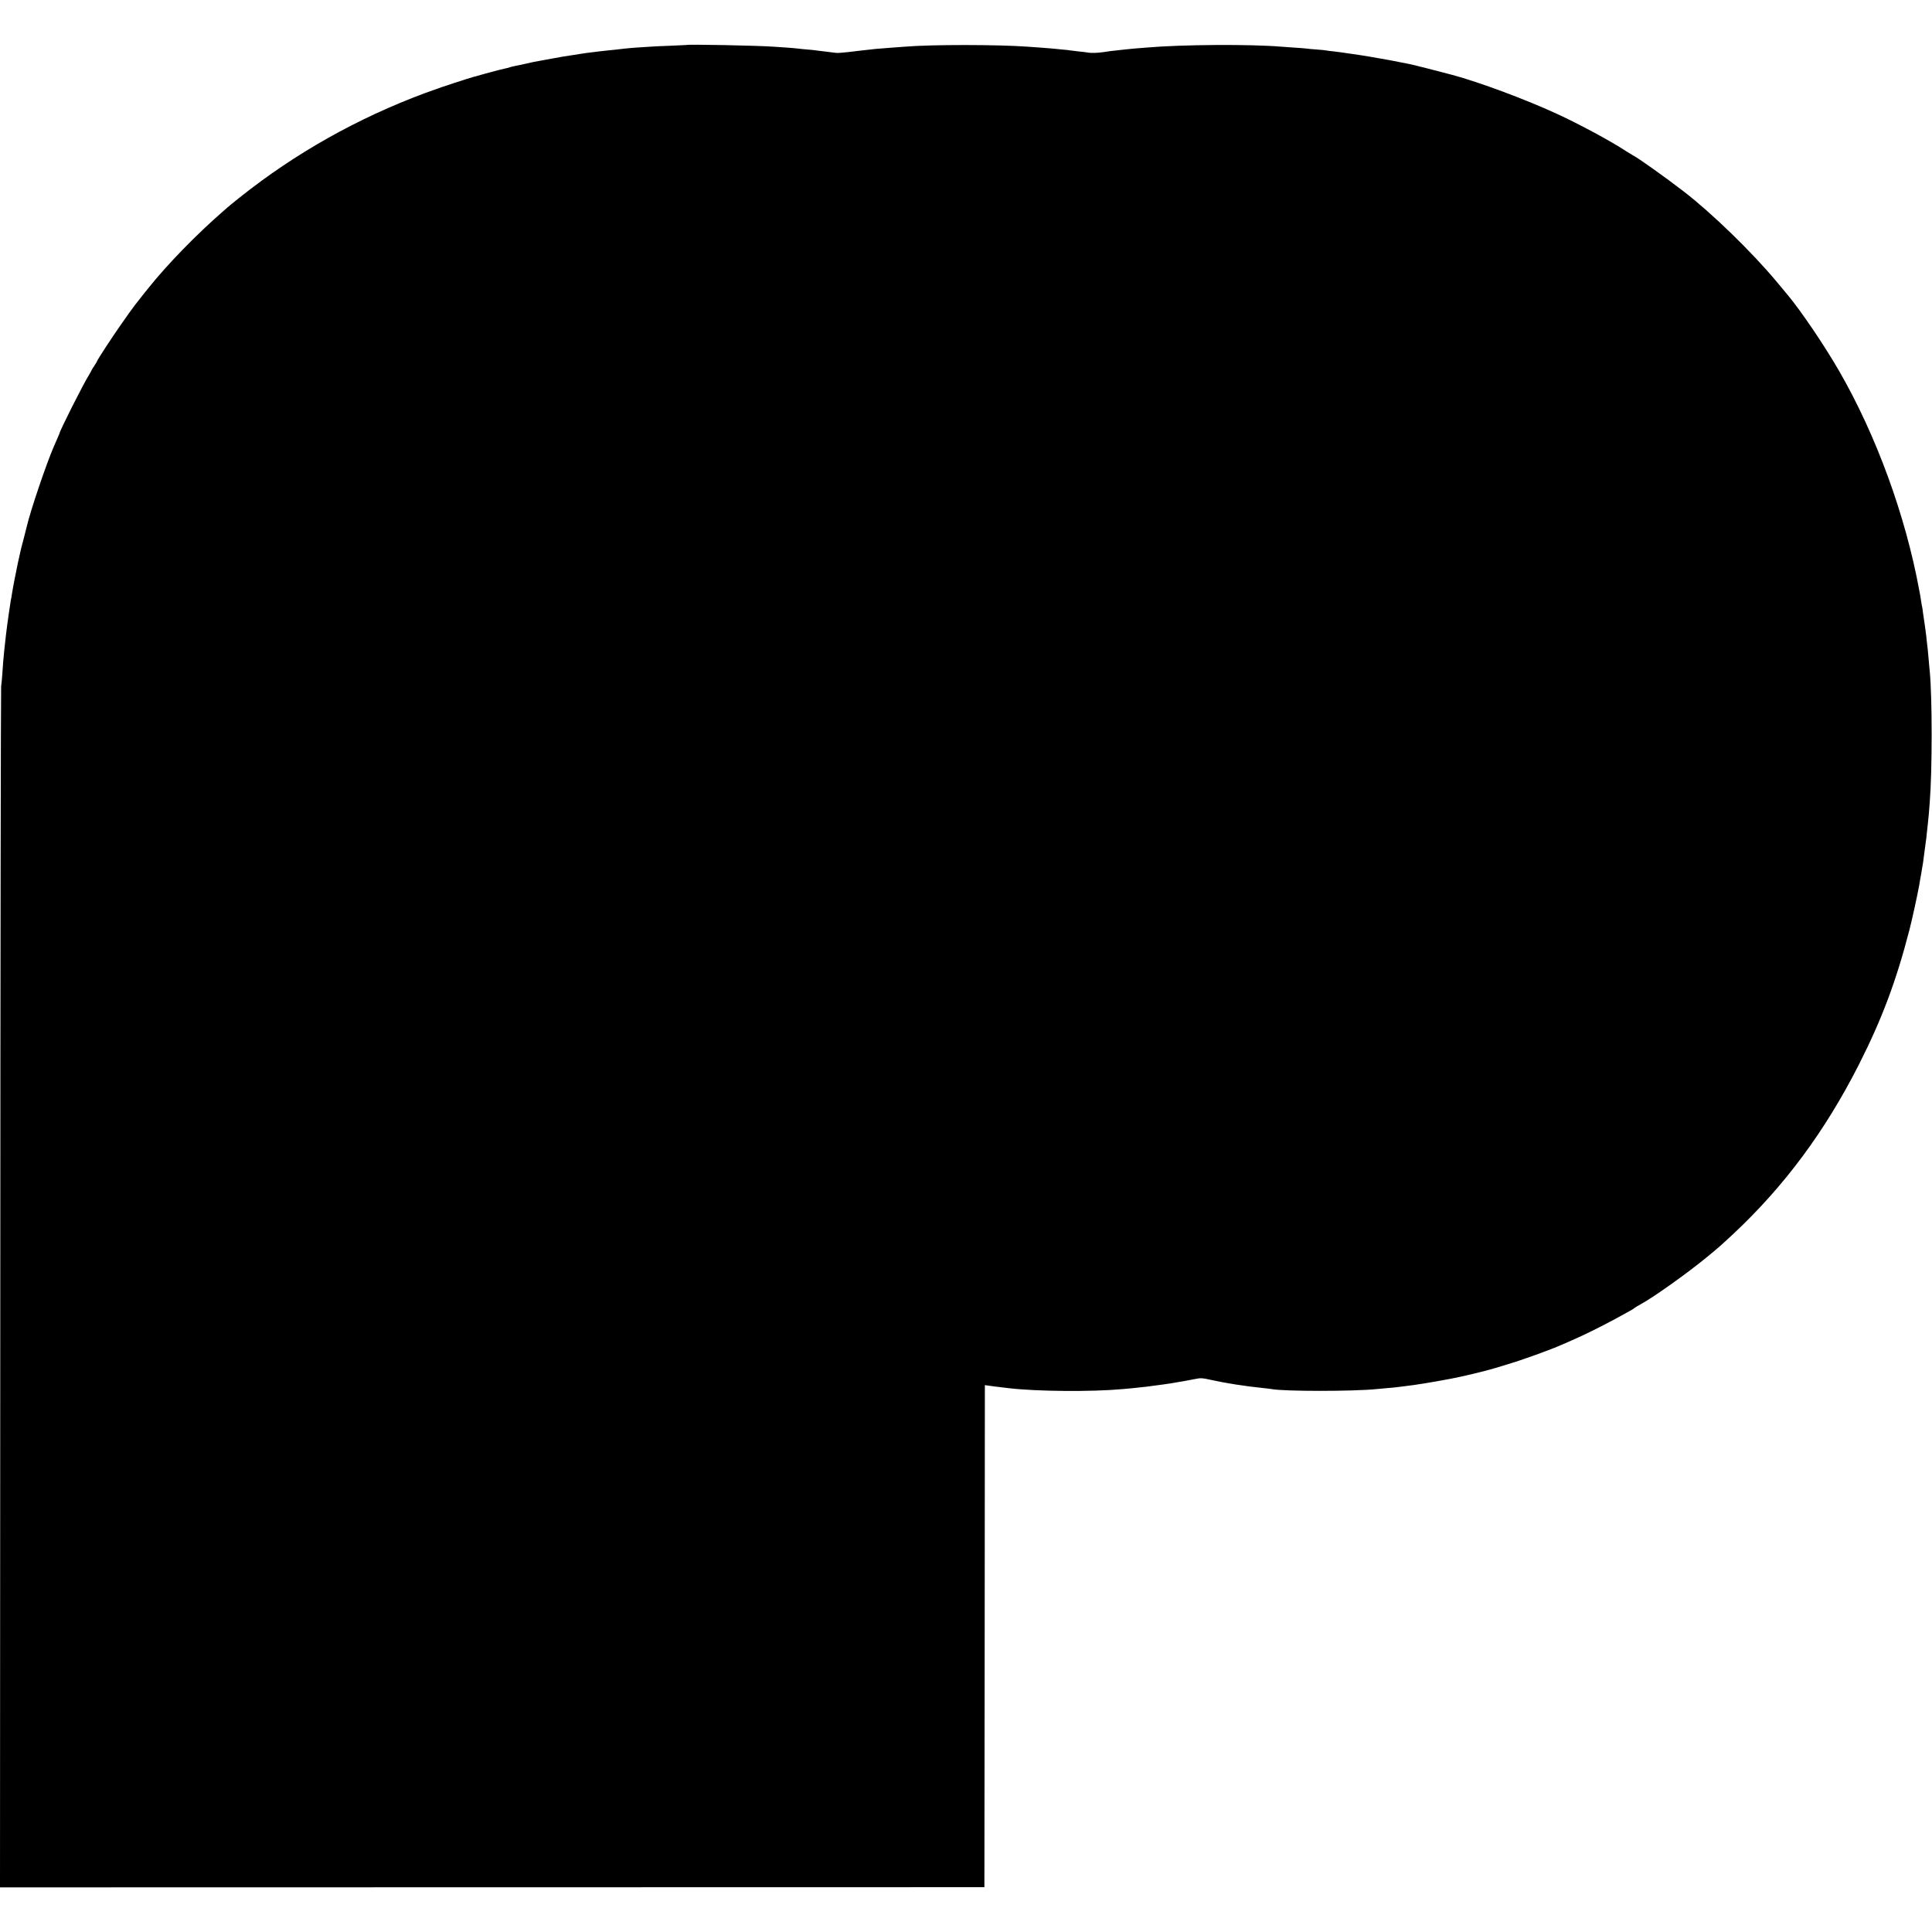
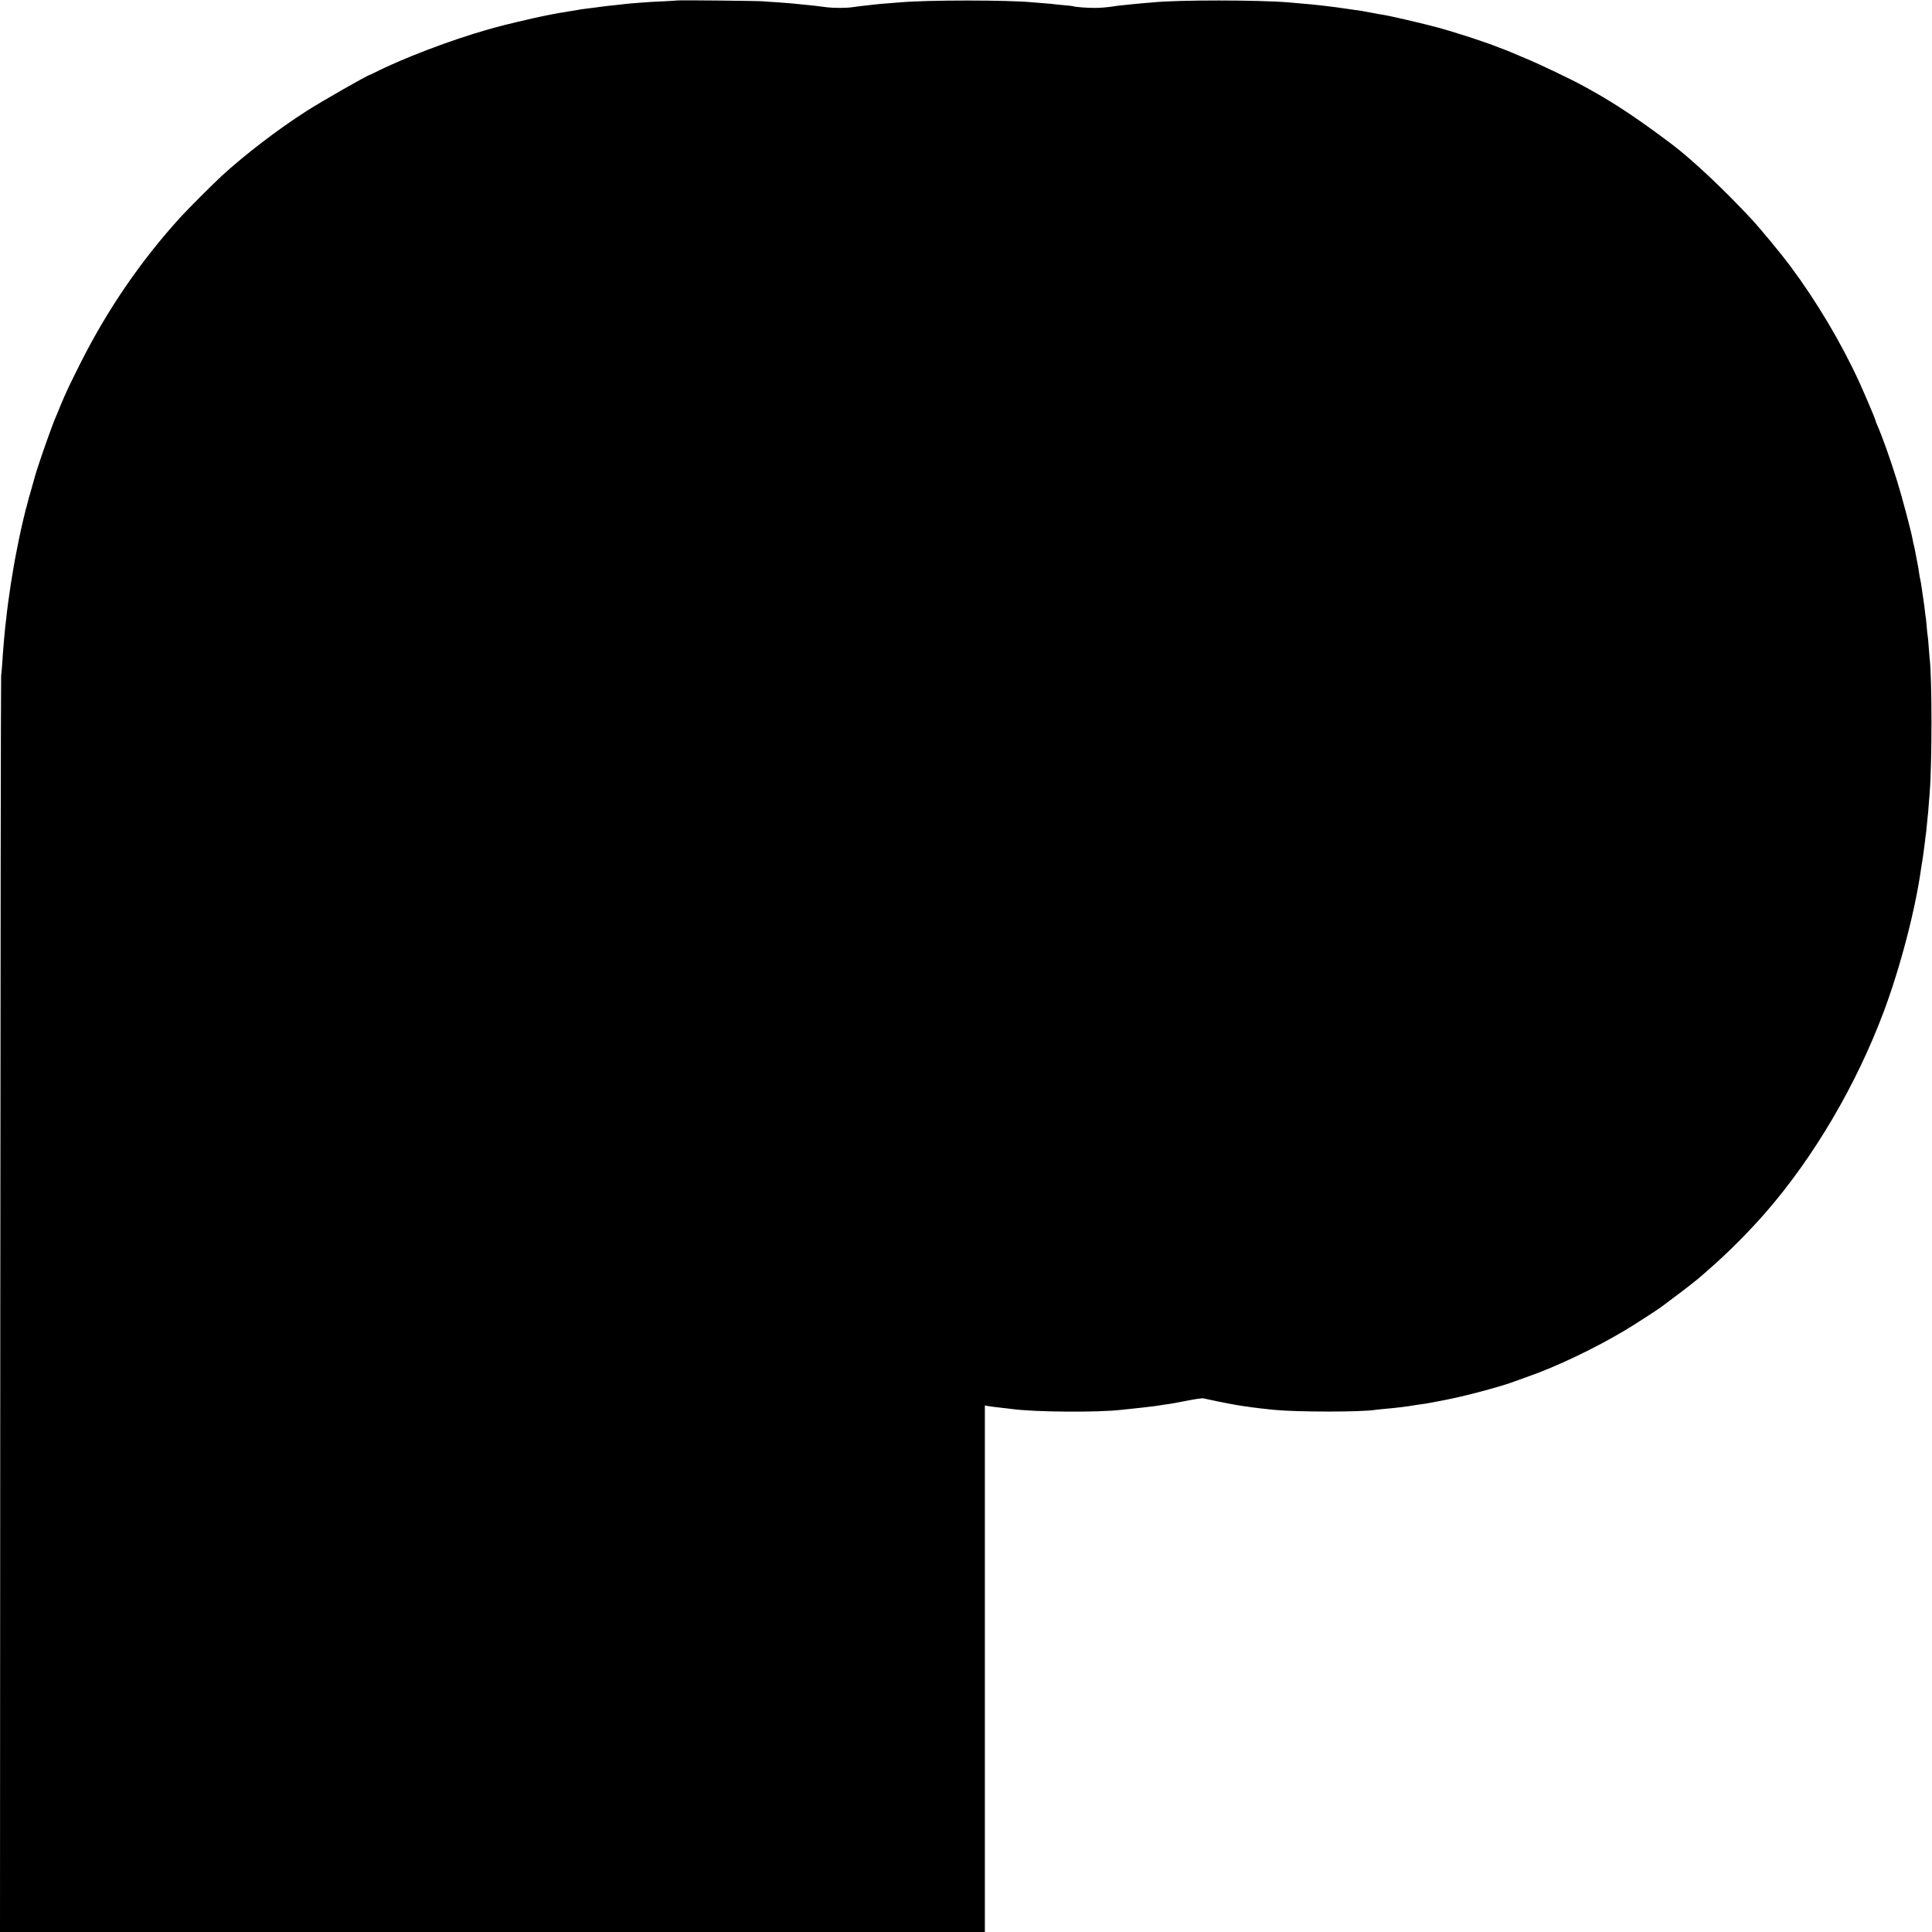
<svg xmlns="http://www.w3.org/2000/svg" version="1.0" width="2048pt" height="2048pt" viewBox="0 0 2048 2048" preserveAspectRatio="xMidYMid meet">
  <g transform="translate(0,2048) scale(0.1,-0.1)" fill="#000000" stroke="none">
-     <path d="M7277 20003 c-1 0 -78 -4 -172 -8 -93 -3 -190 -8 -215 -10 -25 -2 -88 -6 -140 -9 -52 -4 -113 -9 -135 -12 -77 -9 -110 -13 -175 -19 -36 -4 -76 -8 -90 -10 -14 -2 -50 -7 -80 -10 -30 -3 -80 -10 -110 -15 -30 -5 -73 -12 -95 -15 -63 -9 -102 -15 -220 -37 -60 -11 -119 -22 -130 -24 -33 -5 -67 -12 -140 -29 -38 -9 -92 -20 -118 -25 -27 -5 -52 -12 -56 -14 -4 -3 -23 -8 -42 -11 -41 -7 -392 -103 -422 -115 -12 -5 -69 -23 -127 -41 -58 -18 -193 -65 -300 -104 -722 -268 -1383 -641 -1970 -1109 -69 -55 -127 -103 -130 -106 -3 -3 -25 -23 -50 -44 -277 -241 -591 -563 -792 -816 -33 -41 -67 -84 -76 -95 -26 -31 -106 -137 -122 -161 -8 -12 -51 -73 -95 -135 -85 -121 -245 -366 -245 -375 0 -4 -13 -26 -30 -51 -16 -24 -30 -46 -30 -49 0 -2 -10 -21 -23 -42 -63 -100 -317 -604 -317 -628 0 -2 -12 -29 -26 -61 -14 -32 -29 -67 -34 -78 -77 -176 -246 -674 -286 -845 -2 -8 -15 -60 -29 -115 -28 -106 -32 -122 -40 -157 -2 -13 -14 -63 -25 -113 -22 -102 -56 -280 -65 -340 -3 -22 -7 -47 -10 -55 -2 -8 -6 -35 -9 -60 -3 -25 -8 -55 -10 -66 -5 -25 -35 -252 -40 -310 -3 -21 -8 -70 -12 -109 -11 -115 -12 -126 -19 -235 -4 -58 -10 -118 -13 -135 -3 -16 -8 -2888 -9 -6381 l-3 -6351 5217 1 5218 1 3 2661 2 2661 58 -8 c31 -5 77 -10 102 -13 25 -3 70 -8 100 -12 294 -34 871 -39 1200 -9 25 2 74 7 110 10 76 7 188 20 327 40 48 6 106 16 168 27 33 5 71 12 85 15 14 2 52 9 85 16 53 11 71 10 160 -10 157 -35 359 -67 565 -88 36 -4 72 -8 81 -10 129 -25 863 -25 1109 0 19 2 69 6 110 10 41 3 89 8 105 10 17 2 53 7 80 10 123 14 289 41 500 81 106 19 369 83 455 109 25 8 86 26 135 41 163 48 461 156 580 209 17 7 66 29 110 48 127 55 304 143 458 226 166 91 190 104 197 111 7 7 37 26 75 46 141 78 491 327 700 499 121 99 152 127 279 245 542 508 972 1088 1331 1795 244 481 395 884 535 1425 31 120 87 378 106 485 2 17 11 66 19 110 8 44 17 98 20 120 15 118 27 206 30 227 2 9 7 48 10 85 4 37 8 78 10 91 2 12 7 62 11 110 3 48 8 105 10 127 27 333 27 1116 0 1390 -3 22 -7 76 -11 120 -4 44 -8 94 -10 110 -2 17 -6 55 -10 85 -3 30 -7 71 -10 90 -2 19 -7 53 -10 75 -3 23 -7 50 -9 61 -2 12 -7 45 -11 75 -3 30 -8 61 -10 69 -2 8 -7 33 -10 55 -3 23 -8 52 -10 65 -3 14 -7 37 -10 52 -145 791 -455 1641 -848 2323 -156 271 -406 640 -548 810 -10 11 -64 76 -121 145 -258 309 -681 720 -978 949 -193 149 -492 362 -540 384 -8 4 -42 25 -75 46 -159 105 -501 289 -735 396 -332 153 -819 334 -1105 411 -110 29 -290 76 -308 80 -10 2 -26 6 -35 8 -87 28 -523 108 -732 136 -41 6 -84 12 -95 14 -11 2 -49 7 -85 11 -36 3 -72 8 -80 10 -8 2 -53 7 -100 10 -47 3 -96 8 -110 10 -14 2 -70 7 -125 10 -55 4 -118 8 -140 10 -336 28 -1055 23 -1430 -9 -33 -3 -94 -8 -135 -11 -41 -4 -86 -8 -100 -10 -14 -2 -54 -6 -90 -10 -36 -3 -94 -11 -130 -17 -65 -10 -137 -12 -175 -4 -11 2 -49 7 -85 10 -36 4 -76 9 -90 11 -14 3 -54 7 -90 10 -36 3 -81 8 -100 10 -19 2 -75 6 -125 10 -49 3 -112 8 -140 10 -312 23 -1025 24 -1305 0 -25 -2 -85 -6 -135 -10 -153 -11 -196 -15 -320 -30 -241 -29 -253 -30 -310 -21 -22 3 -61 8 -88 11 -26 3 -60 7 -75 9 -15 3 -61 8 -102 11 -41 3 -86 8 -100 10 -14 2 -70 7 -125 11 -55 3 -116 8 -135 9 -158 12 -914 27 -923 18z" />
+     <path d="M7178 20475 c-1 -1 -66 -5 -143 -9 -77 -3 -167 -8 -200 -11 -104 -7 -206 -16 -228 -20 -12 -2 -53 -6 -92 -10 -38 -3 -101 -11 -140 -16 -66 -9 -86 -12 -186 -24 -22 -3 -50 -7 -62 -10 -12 -2 -40 -7 -61 -10 -21 -3 -48 -7 -60 -10 -12 -2 -37 -7 -56 -9 -47 -7 -230 -43 -305 -61 -274 -63 -347 -82 -470 -117 -396 -112 -915 -310 -1210 -461 -22 -11 -42 -20 -45 -21 -25 -3 -515 -283 -672 -384 -305 -195 -654 -463 -898 -687 -84 -77 -360 -353 -430 -430 -422 -462 -777 -979 -1065 -1550 -113 -224 -162 -329 -210 -445 -14 -36 -33 -81 -41 -100 -28 -65 -32 -75 -67 -170 -63 -169 -163 -466 -171 -506 -3 -10 -19 -68 -36 -128 -18 -60 -34 -118 -36 -129 -2 -11 -8 -34 -13 -51 -6 -17 -13 -42 -15 -56 -3 -14 -10 -43 -16 -65 -11 -44 -38 -166 -46 -205 -3 -14 -13 -68 -24 -120 -44 -216 -93 -533 -115 -745 -3 -27 -8 -66 -10 -85 -2 -19 -7 -71 -11 -115 -4 -44 -8 -93 -9 -110 -2 -16 -6 -79 -10 -140 -4 -60 -10 -128 -13 -150 -3 -22 -7 -3027 -9 -6677 l-3 -6638 5220 0 5220 0 0 2791 0 2791 28 -6 c29 -5 99 -14 172 -22 25 -2 63 -7 85 -10 244 -33 908 -38 1160 -9 17 2 59 6 95 10 59 6 159 17 265 30 22 3 51 7 65 10 14 3 44 7 67 10 23 2 113 19 200 36 86 17 166 29 178 26 212 -46 350 -72 430 -83 28 -3 59 -8 70 -10 20 -4 154 -19 250 -29 251 -24 931 -24 1075 0 14 2 57 7 95 10 125 11 245 25 325 40 14 2 45 7 70 10 42 5 57 8 120 20 14 3 61 12 105 20 217 40 627 149 770 205 11 4 67 24 125 45 308 107 716 302 1034 492 93 55 346 219 381 245 6 5 69 51 140 105 114 84 259 198 291 228 6 5 42 37 80 70 199 173 422 397 600 601 513 589 964 1358 1254 2134 177 475 336 1087 396 1525 2 17 6 39 8 50 8 41 21 139 32 230 3 33 8 69 10 80 2 10 6 49 9 85 3 36 8 81 10 100 3 19 7 71 10 115 4 44 8 100 10 125 26 328 26 1221 0 1431 -1 14 -6 68 -10 120 -3 52 -8 103 -10 114 -3 11 -7 52 -10 90 -3 39 -7 81 -9 95 -3 14 -7 50 -11 80 -3 30 -7 66 -10 80 -2 14 -11 77 -20 140 -9 63 -18 117 -20 120 -2 3 -6 28 -10 55 -3 28 -15 97 -27 155 -27 144 -27 140 -32 158 -3 9 -8 33 -11 52 -12 73 -115 462 -163 615 -77 248 -158 474 -216 607 -9 20 -16 40 -16 45 0 9 -113 275 -169 398 -192 419 -450 854 -732 1233 -99 133 -320 400 -414 501 -288 310 -625 627 -835 786 -343 259 -592 426 -845 568 -11 6 -51 28 -90 50 -128 71 -468 234 -630 301 -88 37 -169 71 -180 76 -17 7 -75 29 -200 76 -11 4 -24 8 -30 10 -5 2 -30 10 -55 19 -82 30 -353 115 -450 141 -169 46 -524 128 -605 140 -11 1 -45 7 -75 13 -30 6 -68 13 -85 16 -16 2 -39 7 -50 9 -11 2 -42 7 -70 10 -27 4 -77 11 -110 16 -67 10 -105 15 -220 29 -94 11 -143 16 -380 36 -320 26 -1164 27 -1430 0 -27 -2 -81 -7 -120 -10 -38 -4 -86 -8 -105 -10 -19 -2 -62 -6 -95 -10 -33 -3 -71 -7 -85 -10 -72 -12 -153 -19 -220 -19 -71 -1 -218 11 -229 19 -4 1 -44 6 -90 10 -47 4 -92 8 -102 10 -10 2 -58 7 -106 10 -48 4 -104 8 -123 10 -266 26 -1118 26 -1410 0 -25 -2 -81 -6 -125 -10 -76 -5 -110 -9 -207 -20 -24 -3 -63 -7 -88 -10 -25 -3 -65 -8 -90 -12 -65 -9 -195 -9 -265 0 -93 13 -186 23 -285 32 -36 3 -81 8 -100 10 -19 2 -84 7 -145 11 -60 3 -126 8 -145 10 -41 5 -907 14 -912 9z" />
  </g>
</svg>
